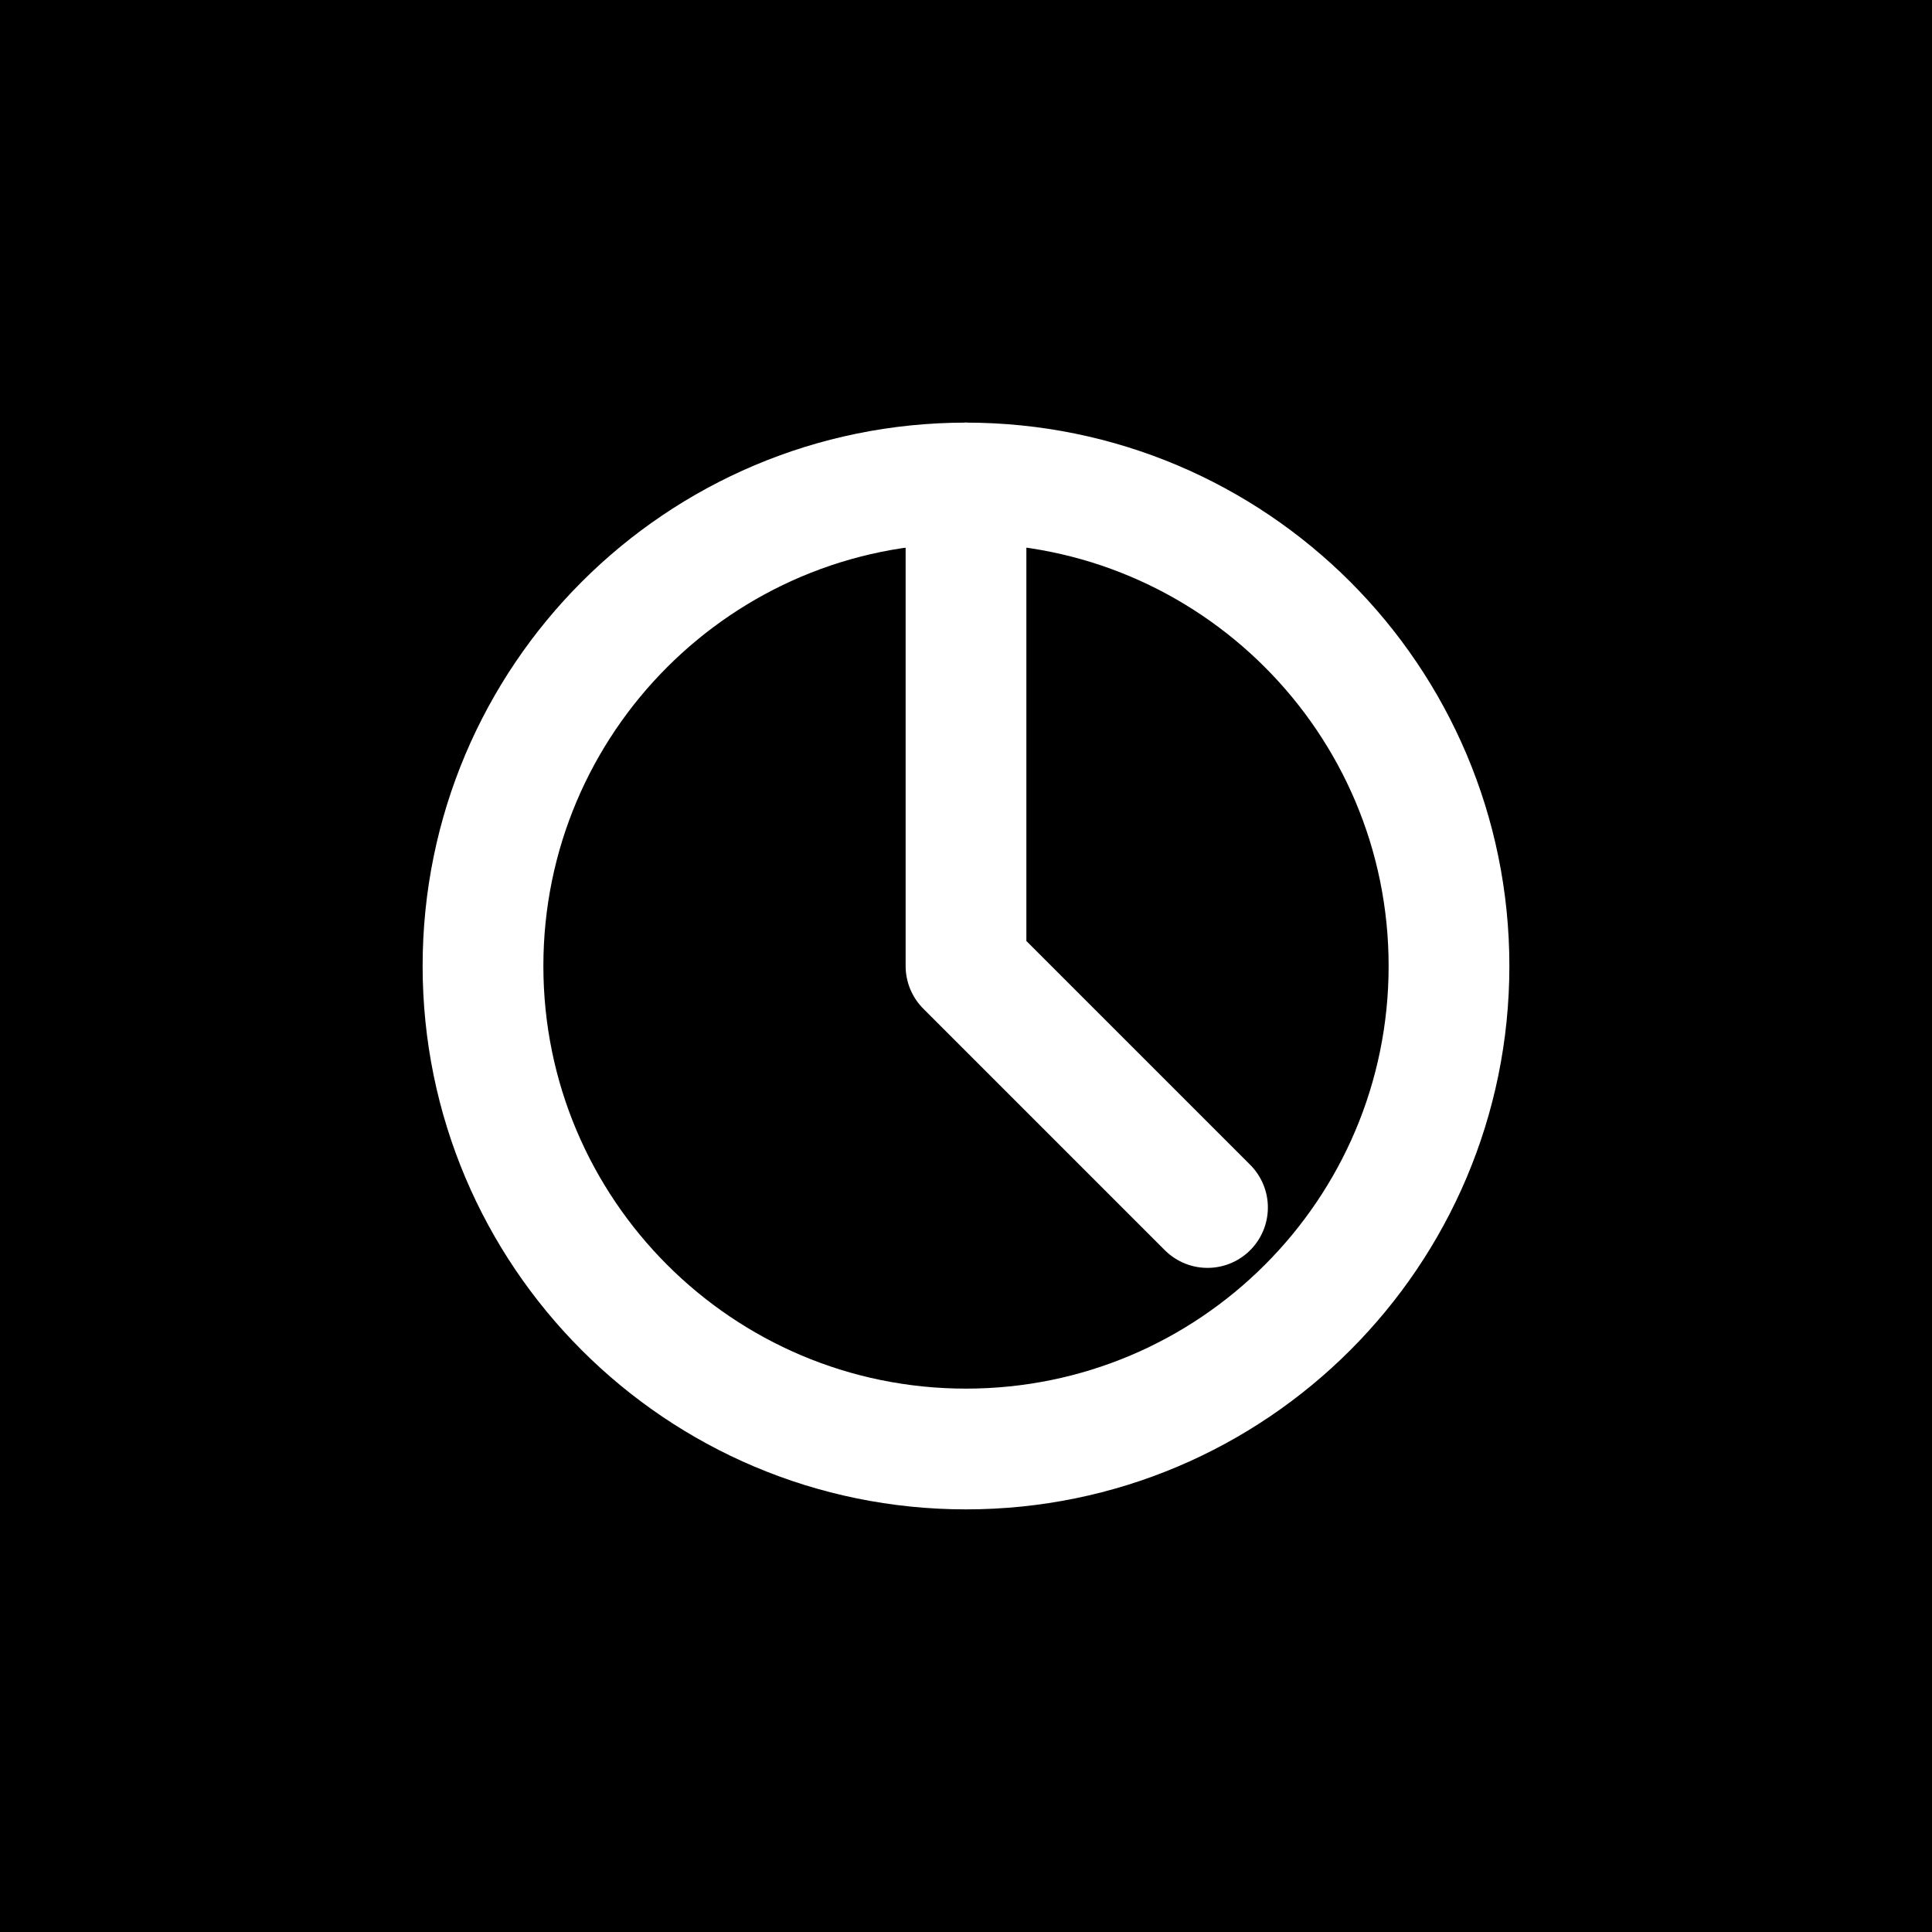
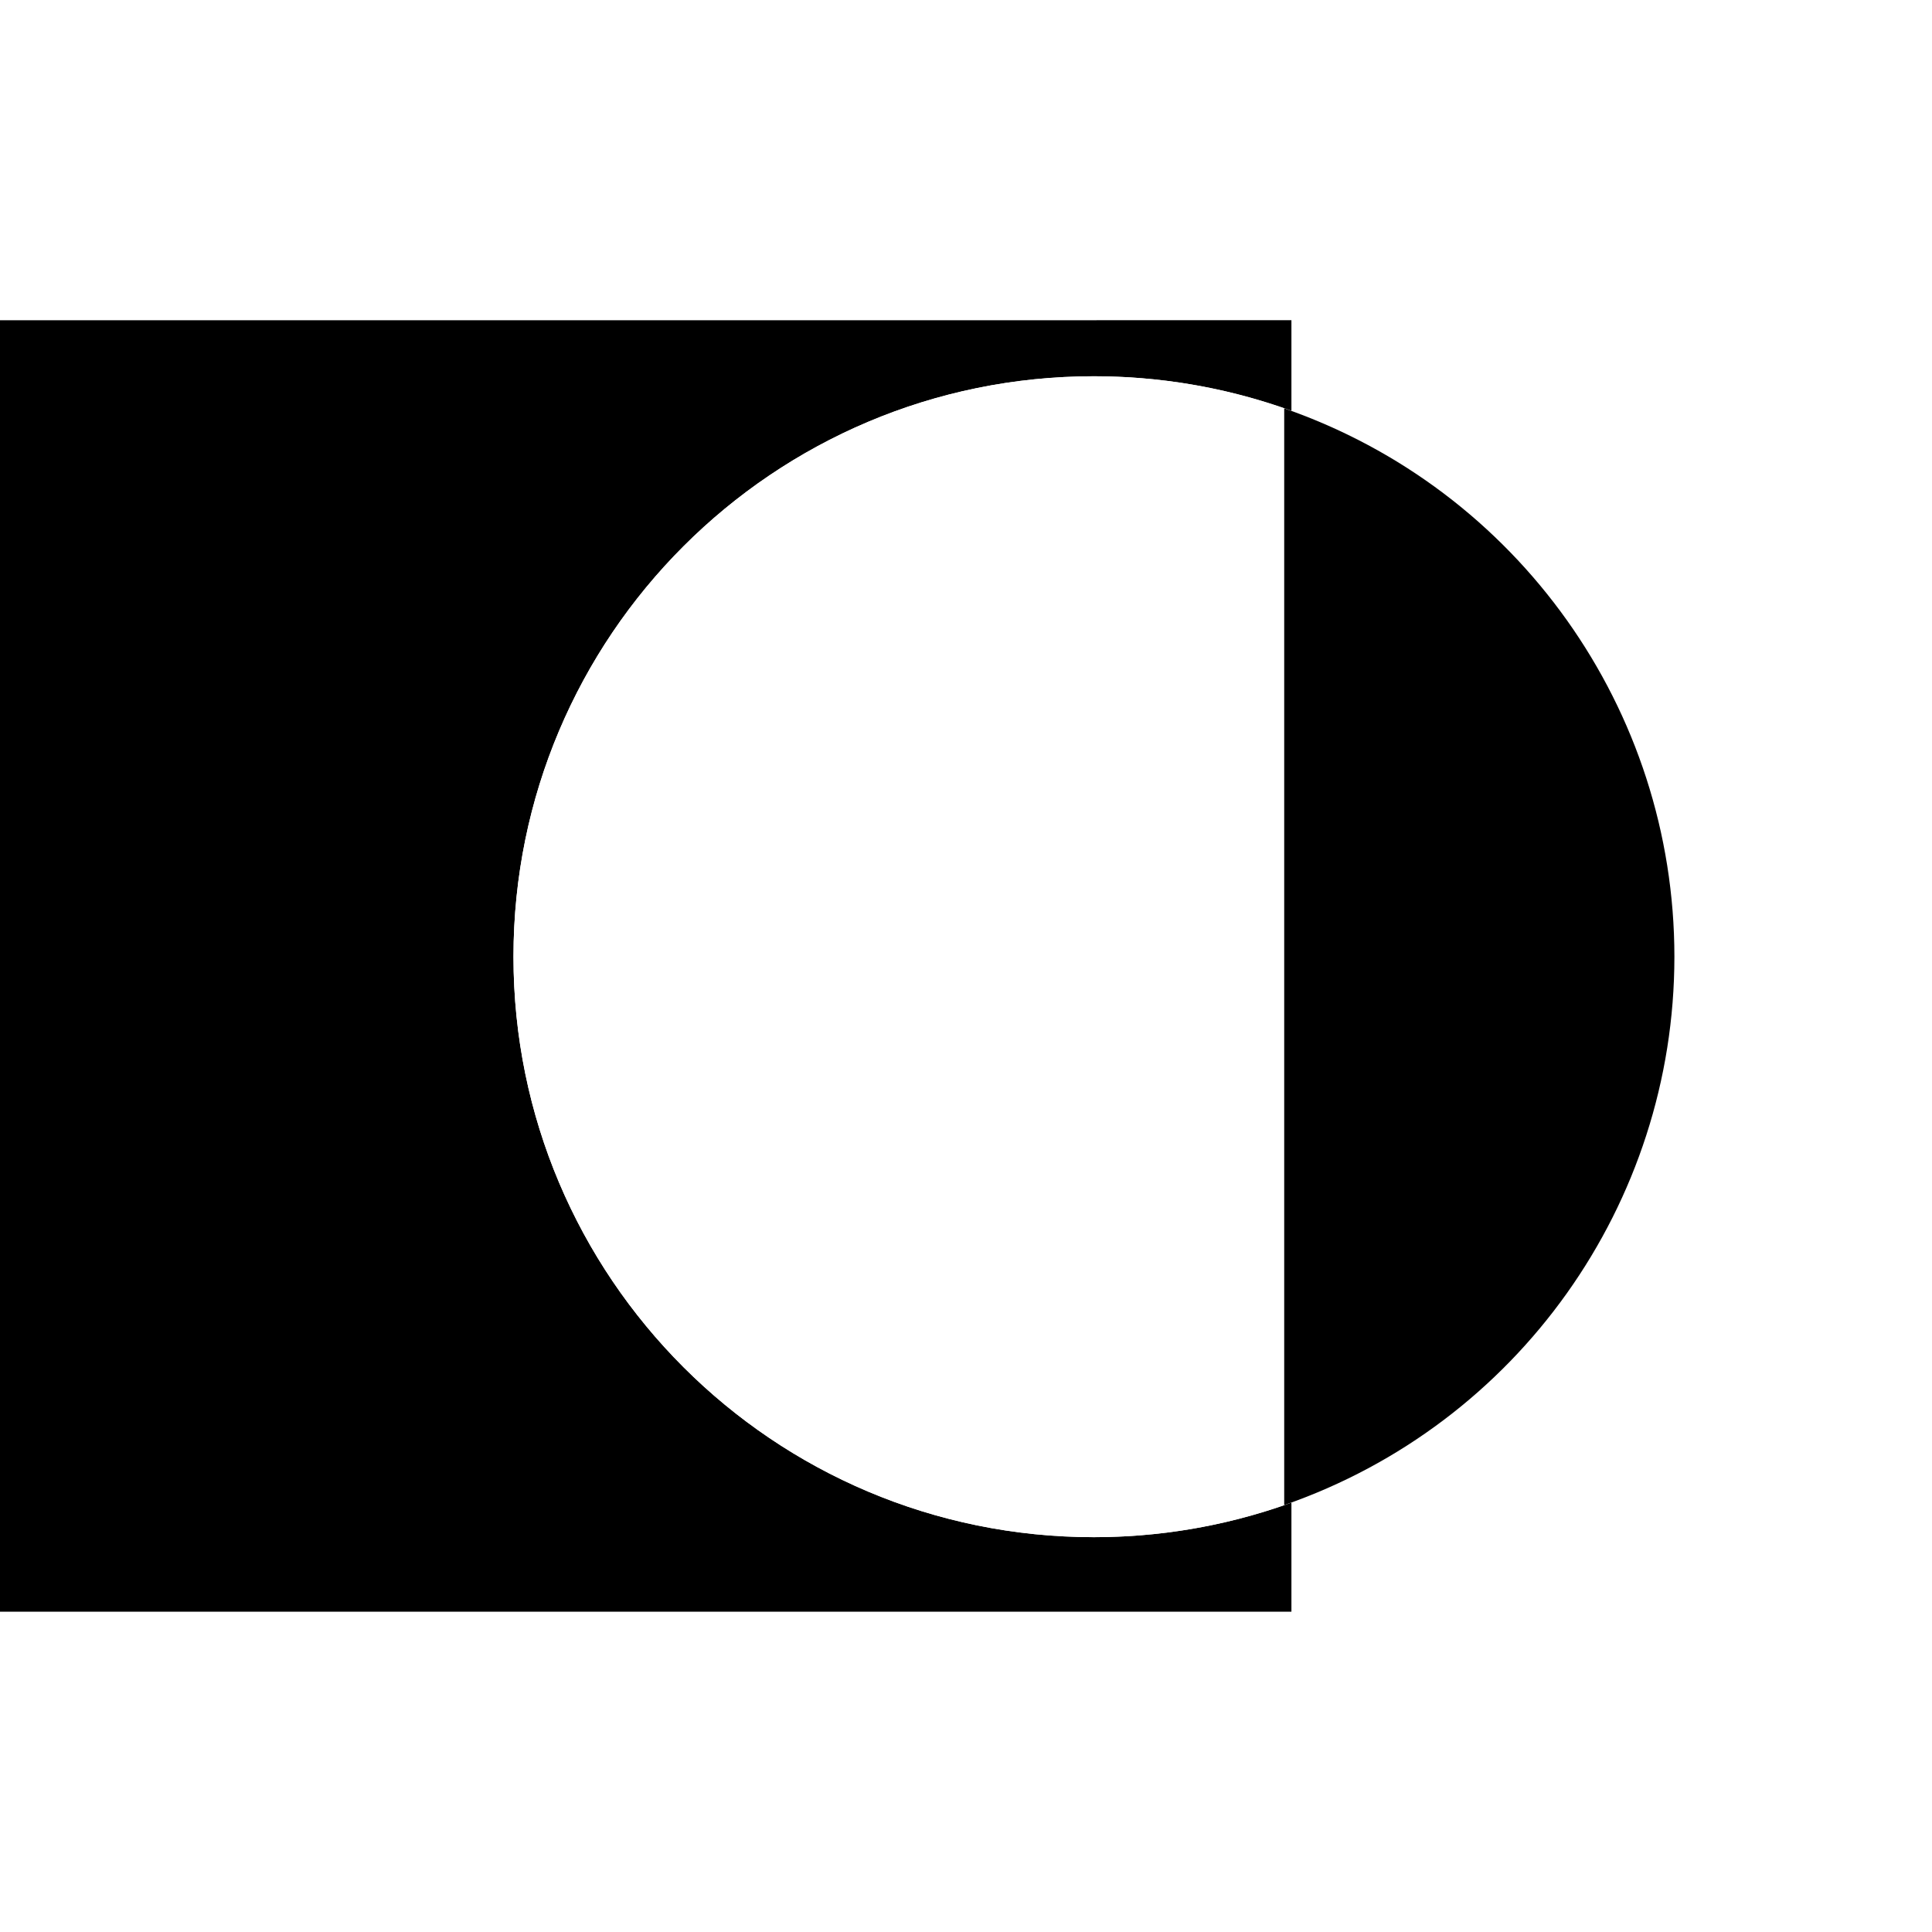
- <svg xmlns="http://www.w3.org/2000/svg" width="32" height="32" viewBox="0 0 32 32">
-   <rect width="32" height="32" fill="#000000" />
-   <circle cx="16" cy="16" r="8" fill="none" stroke="#ffffff" stroke-width="2" />
-   <path d="M16 8 L16 16 L20 20" stroke="#ffffff" stroke-width="2" stroke-linecap="round" stroke-linejoin="round" fill="none" />
+ <svg xmlns="http://www.w3.org/2000/svg" width="32" height="32" viewBox="0 0 32 32" version="1.1" id="svg1">
+   <defs id="defs1" />
+   <circle cx="16" cy="16" r="8" fill="none" stroke="#ffffff" stroke-width="2" id="circle1" />
+   <path d="M16 8 L16 16 L20 20" stroke="#ffffff" stroke-width="2" stroke-linecap="round" stroke-linejoin="round" fill="none" id="path1" />
+   <g id="g2" transform="matrix(0.1411111,0,0,0.1411111,12.98222,14.95778)">
+     <rect style="fill:#ffffff;stroke-width:2.668;stroke-linecap:round" id="rect2" width="226.772" height="226.772" x="-92" y="-106" />
+     <g id="g1" transform="matrix(3.388542,0,0,3.388542,-242.2583,-510.6055)">
+       <path d="m 44.593,130.748 v 44.234 H 88.827 v -3.444 a 20.106,20.106 0 0 1 -6.591,1.111 20.106,20.106 0 0 1 -20.107,-20.107 20.106,20.106 0 0 1 20.107,-20.107 20.106,20.106 0 0 1 6.591,1.111 v -2.8 z" style="stroke:#000000;stroke-width:0.5;stroke-linecap:round" id="path9" />
+       <circle style="fill:#ffffff;stroke-width:0.565;stroke-linecap:round" id="path1-5" cx="82.236" cy="152.544" r="20.106" />
+       <path d="m 88.827,133.548 a 20.106,20.106 0 0 0 -6.591,-1.111 20.106,20.106 0 0 0 -20.107,20.107 20.106,20.106 0 0 0 20.107,20.107 20.106,20.106 0 0 0 6.591,-1.111 z" style="fill:#ffffff;stroke-width:0.565;stroke-linecap:round" id="path11" />
+       <path d="m 88.827,133.548 v 37.991 a 20.106,20.106 0 0 0 13.516,-18.995 20.106,20.106 0 0 0 -13.516,-18.995 z" style="fill:#000000;stroke-width:0.565;stroke-linecap:round" id="path10" />
+     </g>
+   </g>
</svg>
